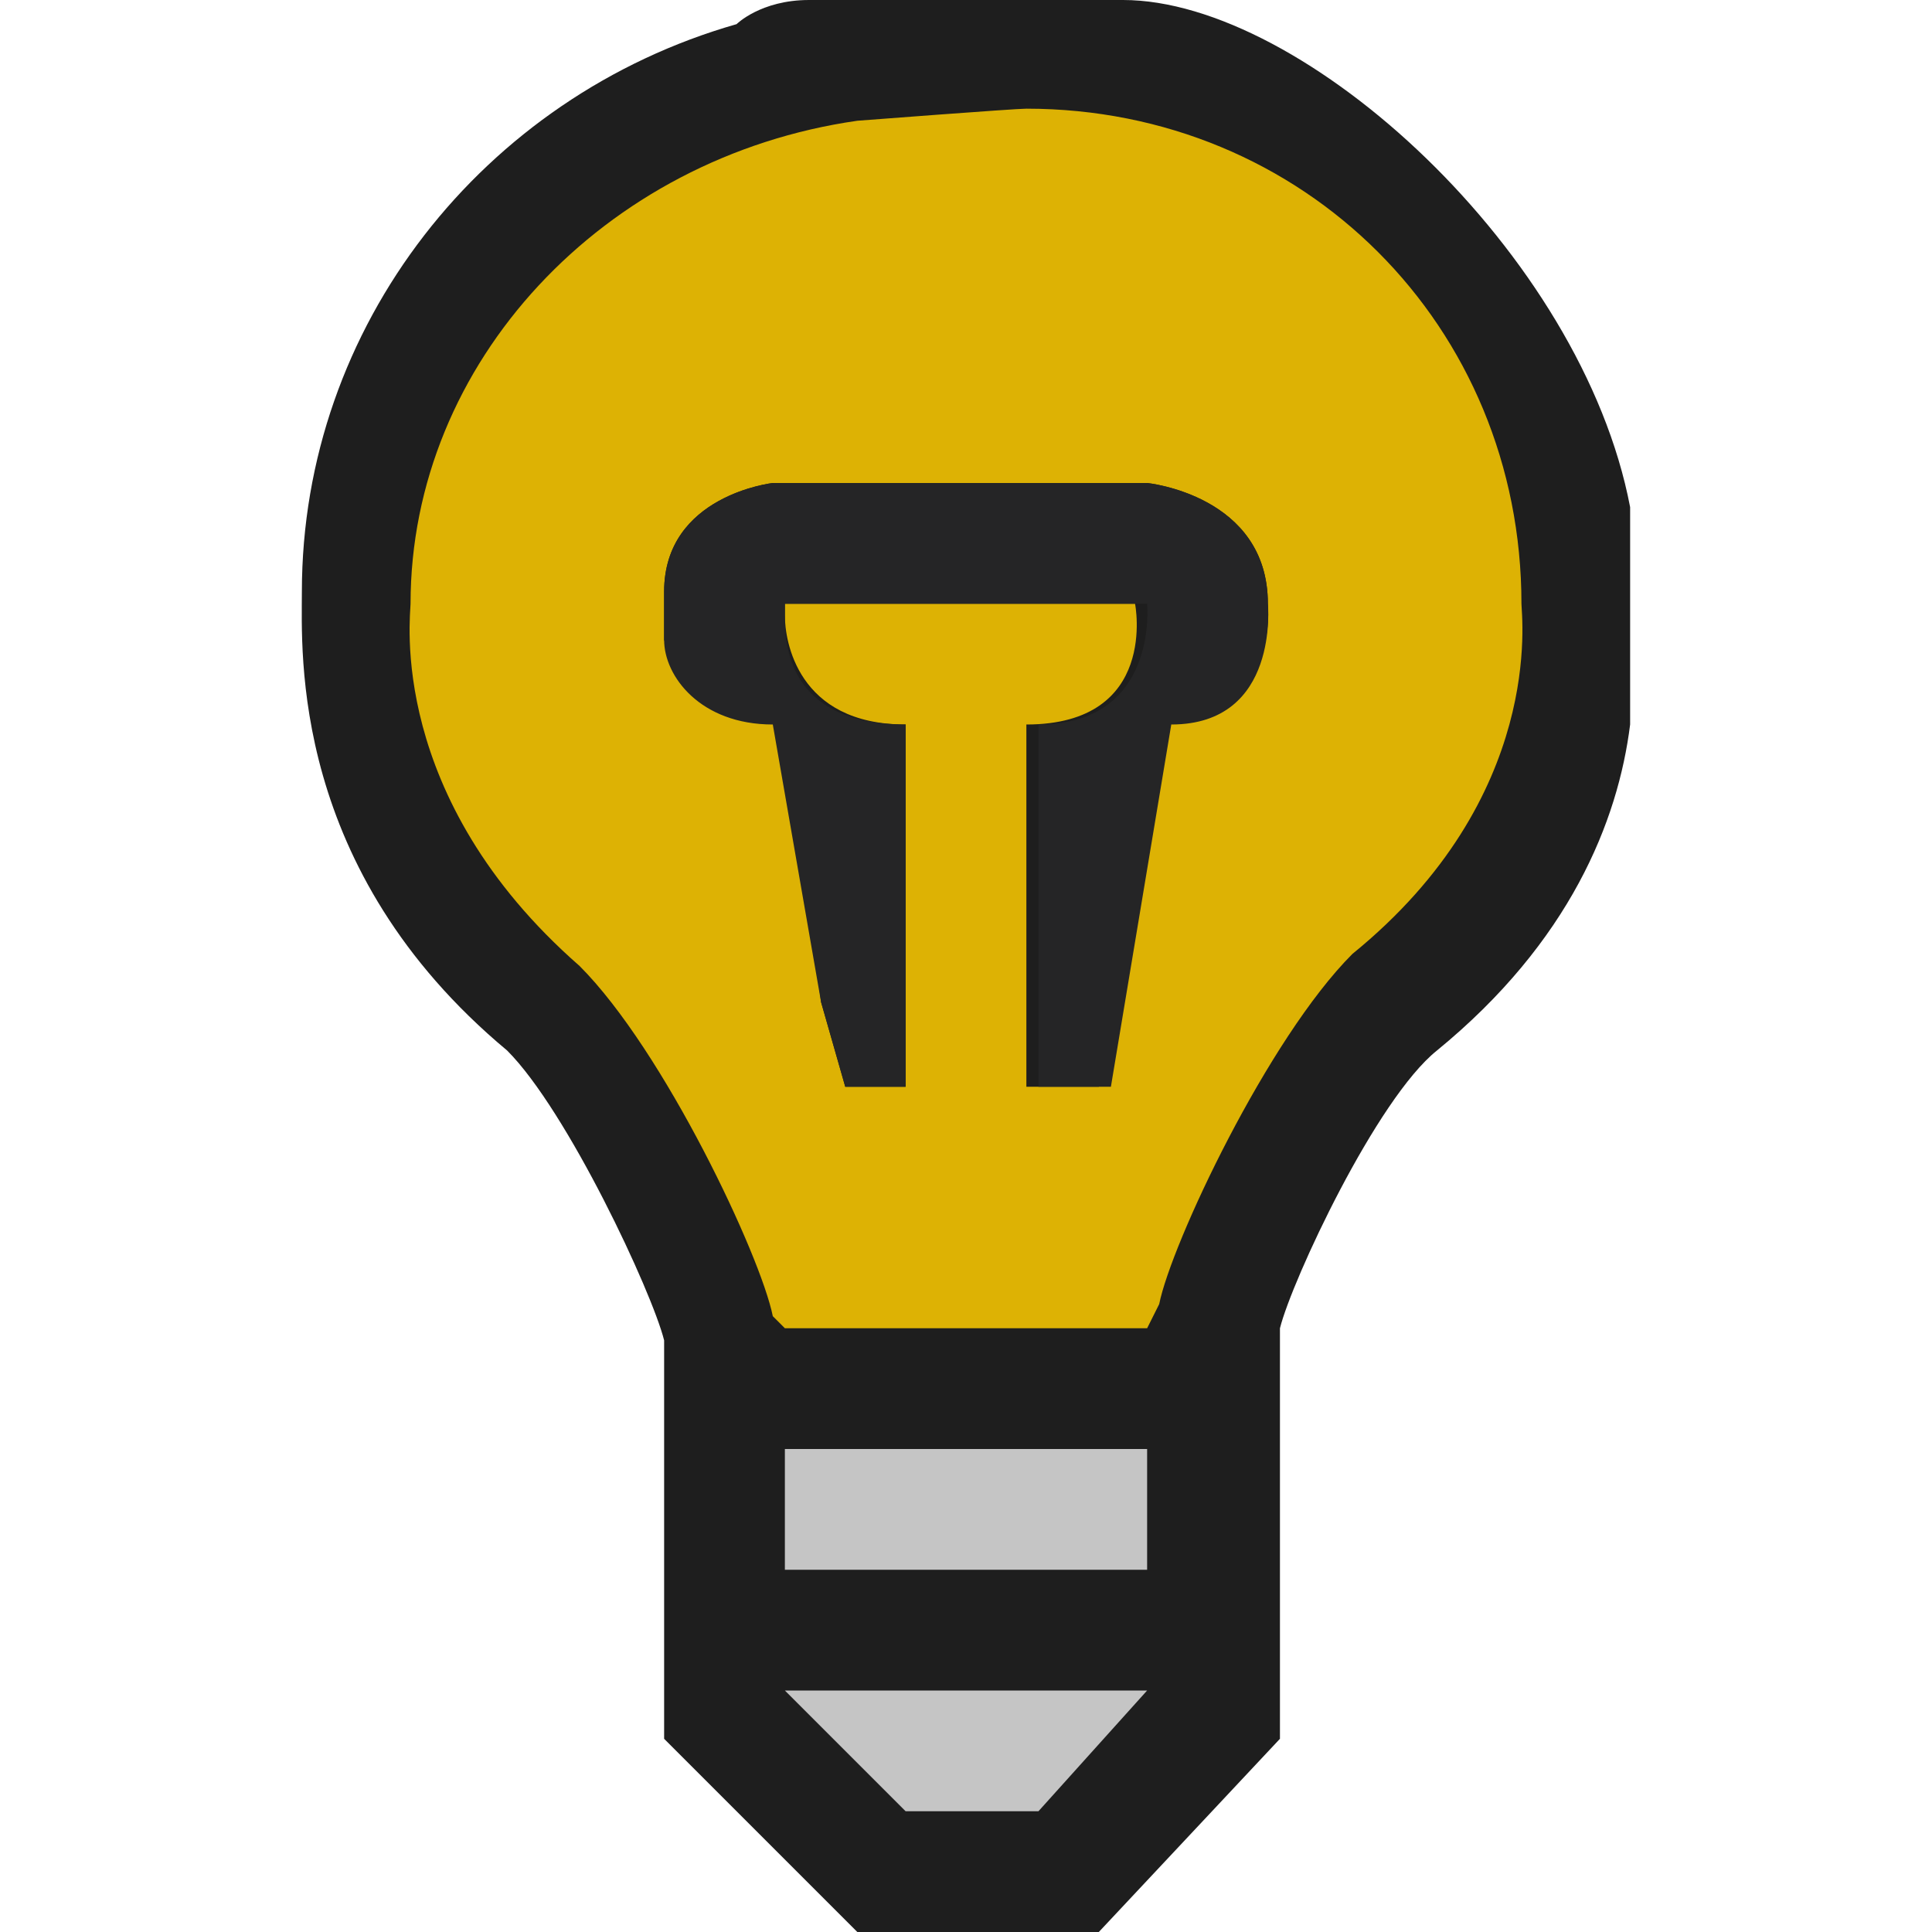
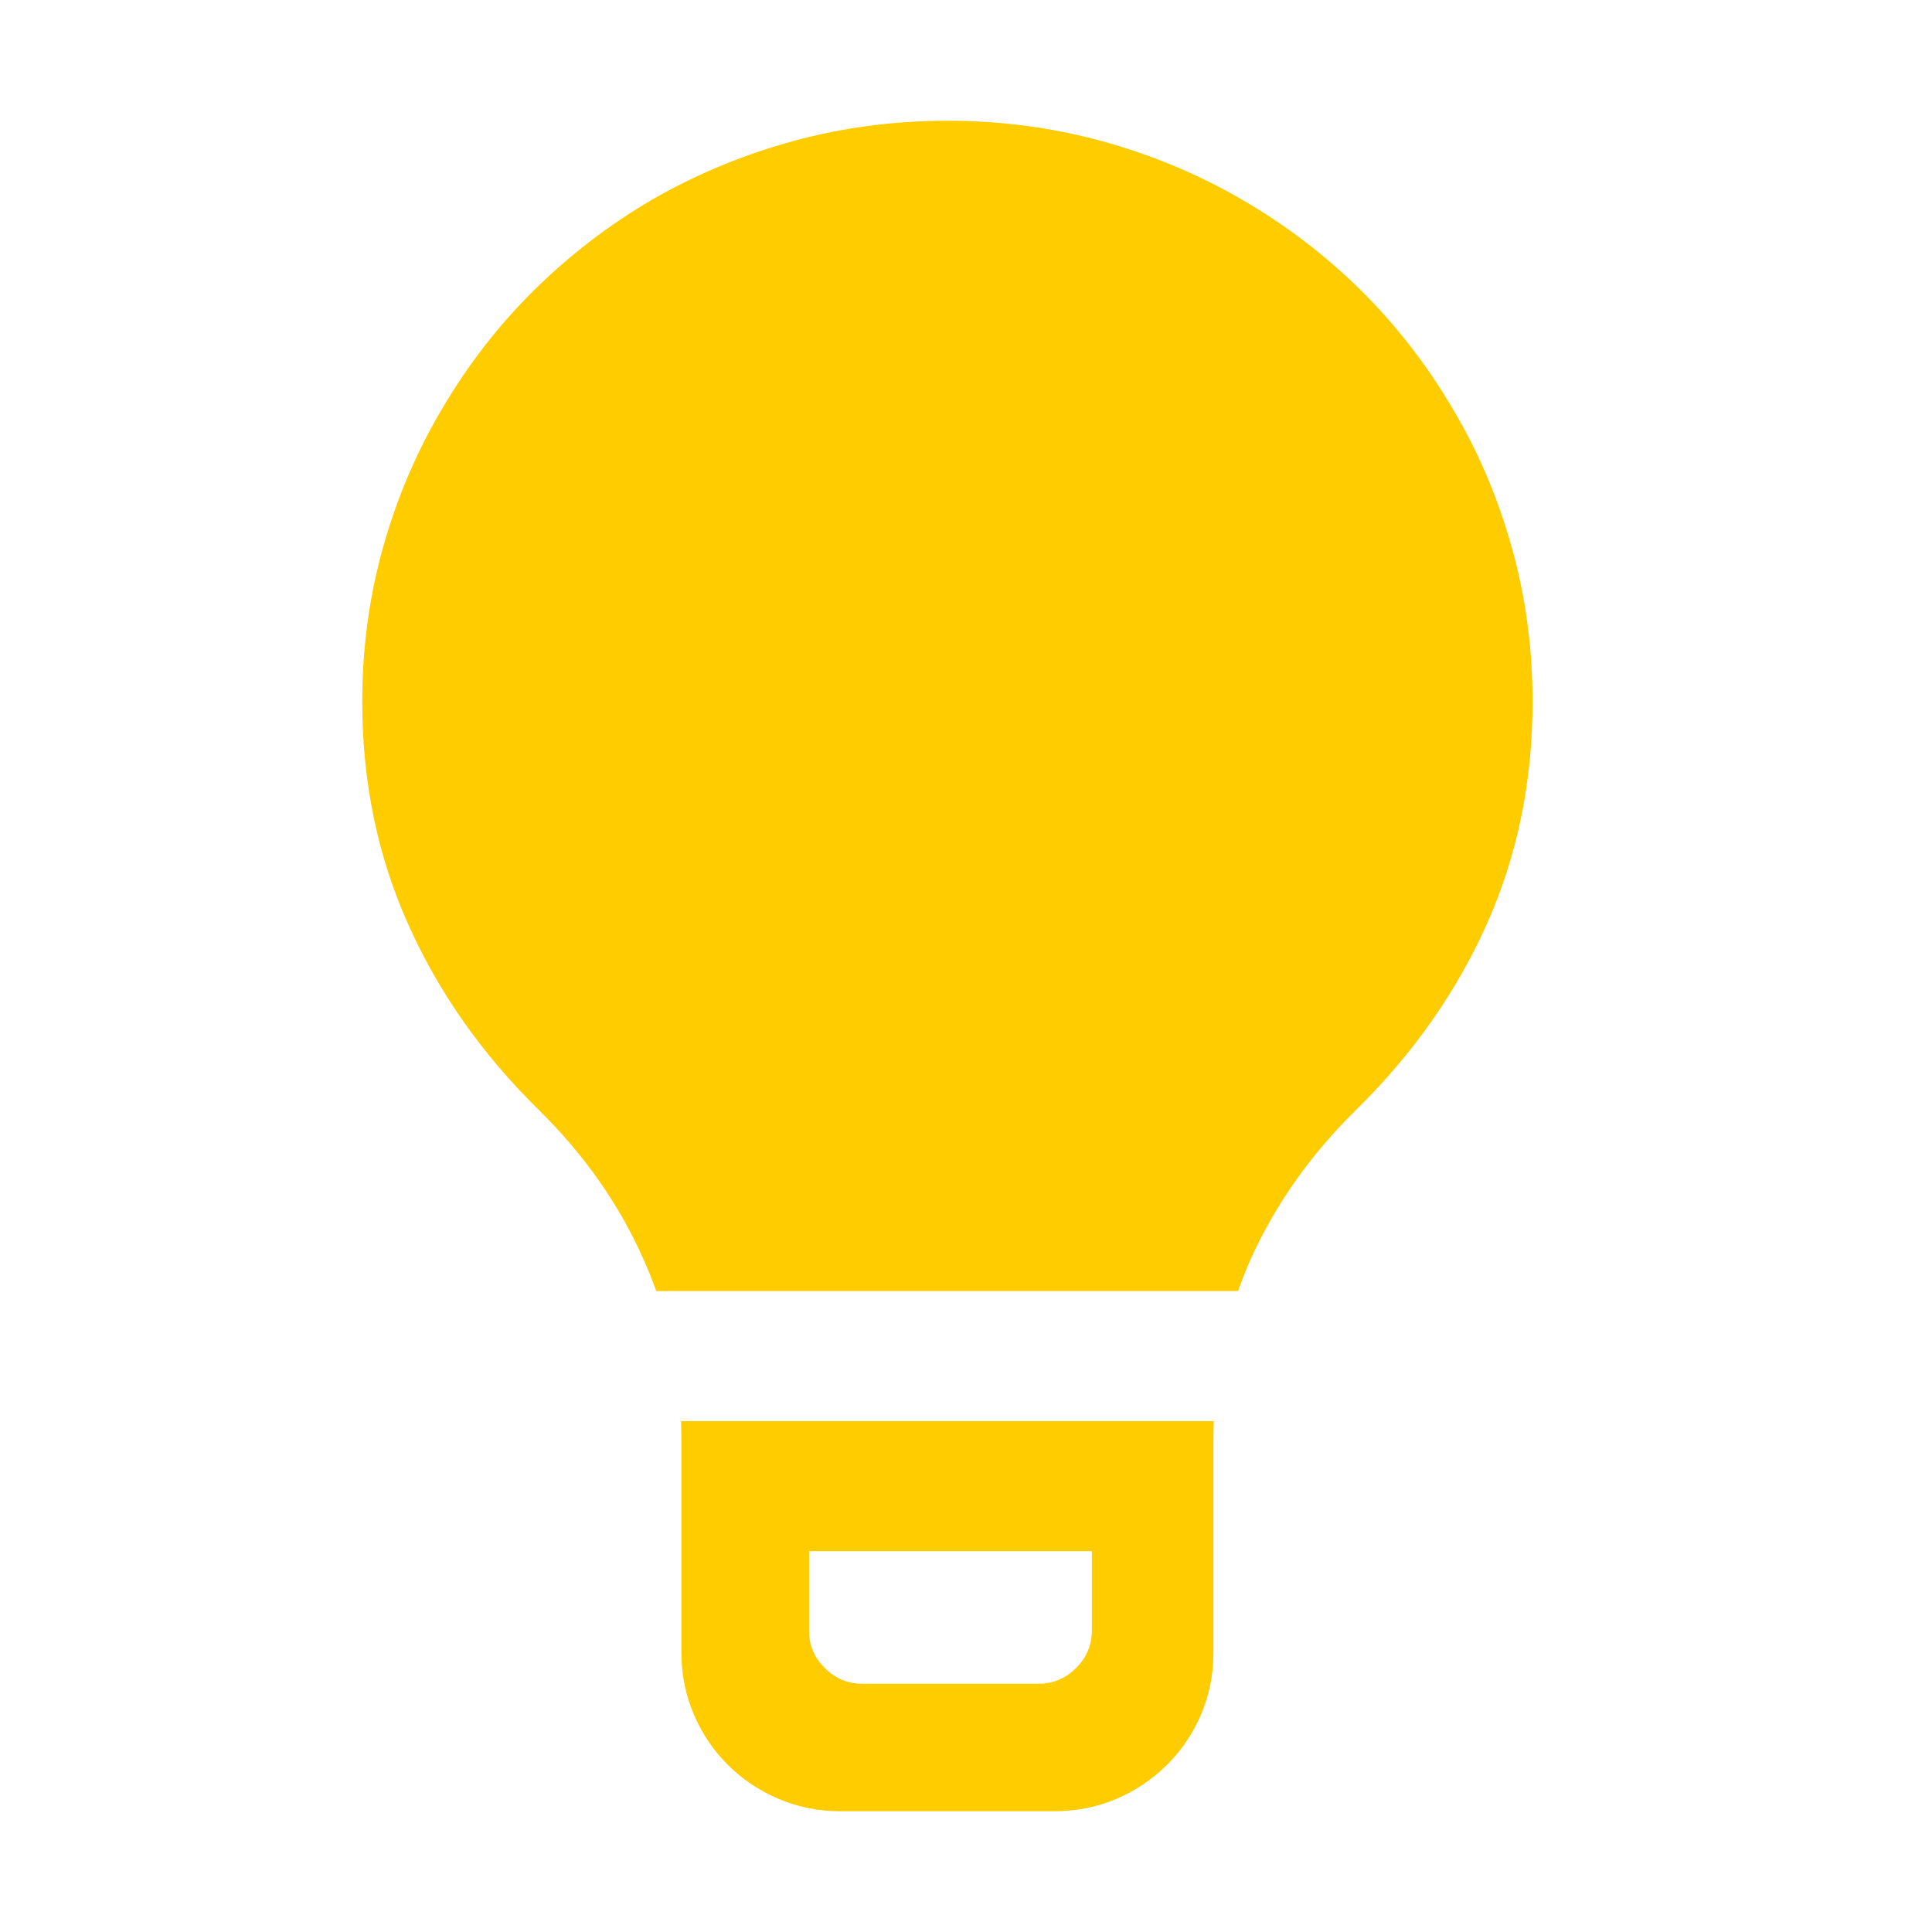
- <svg xmlns="http://www.w3.org/2000/svg" viewBox="0 0 16 16" enable-background="new 0 0 16 16" height="16" width="16">
-   <path fill="#1E1E1E" d="M13.5 4.2C13.1 2.1 10.8 0 9.3 0H6.7c-.4 0-.6.2-.6.2C4 .8 2.5 2.7 2.5 4.9c0 .5-.1 2.3 1.7 3.8.5.5 1.2 2 1.3 2.4v3.3L7.1 16h2l1.5-1.6V11c.1-.4.8-1.9 1.3-2.3 1.1-.9 1.5-1.9 1.6-2.7V4.2z" />
-   <g>
-     <g fill="#C5C5C5">
-       <path d="M6.5 12h3v1h-3zM7.5 15h1.1l.9-1h-3z" />
-     </g>
-     <path fill="#DDB204" d="M12.6 5c0-2.3-1.8-4.1-4.1-4.1-.1 0-1.4.1-1.4.1-2.1.3-3.7 2-3.7 4 0 .1-.2 1.6 1.4 3 .7.7 1.5 2.4 1.6 2.9l.1.1h3l.1-.2c.1-.5.9-2.2 1.6-2.9 1.6-1.3 1.4-2.8 1.4-2.9zm-3 1l-.5 3h-.6V6c1.1 0 .9-1 .9-1H6.5v.1c0 .2.1.9 1 .9v3H7l-.2-.7L6.5 6c-.7 0-.9-.4-1-.7v-.4c0-.8.9-.9.9-.9h3.1s1 .1 1 1c0 0 .1 1-.9 1z" />
-   </g>
-   <path fill="#252526" d="M10.5 5c0-.9-1-1-1-1H6.4s-.9.1-.9.9v.4c0 .3.3.7.9.7l.4 2.3.2.7h.5V6c-1 0-1-.7-1-.9V5h3s.1 1-.9 1v3h.6l.5-3c.9 0 .8-1 .8-1z" />
+ <svg xmlns="http://www.w3.org/2000/svg" width="16" height="16" viewBox="0 0 16 16" fill="none">
+   <path fill-rule="evenodd" clip-rule="evenodd" d="M9.133 1.171C8.72 1.057 8.291 1 7.846 1C7.401 1 6.972 1.057 6.559 1.171C6.146 1.285 5.758 1.447 5.396 1.656C5.038 1.866 4.712 2.117 4.418 2.408C4.124 2.7 3.872 3.026 3.661 3.386C3.45 3.741 3.287 4.124 3.172 4.534C3.057 4.944 3 5.37 3 5.812C3 6.473 3.126 7.086 3.379 7.651C3.631 8.216 3.991 8.729 4.459 9.189C4.84 9.563 5.132 9.98 5.334 10.44C5.371 10.523 5.404 10.607 5.435 10.692H10.253C10.283 10.607 10.316 10.523 10.352 10.44C10.558 9.98 10.852 9.563 11.233 9.189C11.701 8.729 12.061 8.216 12.314 7.651C12.566 7.086 12.692 6.473 12.692 5.812C12.692 5.37 12.635 4.944 12.52 4.534C12.405 4.124 12.243 3.741 12.031 3.386C11.82 3.026 11.568 2.7 11.274 2.408C10.98 2.117 10.652 1.866 10.29 1.656C9.932 1.447 9.546 1.285 9.133 1.171ZM10.052 11.769H5.64C5.642 11.825 5.643 11.881 5.643 11.938V13.688C5.643 13.87 5.678 14.041 5.747 14.2C5.815 14.36 5.91 14.499 6.029 14.617C6.148 14.736 6.288 14.829 6.449 14.898C6.609 14.966 6.781 15 6.965 15H8.727C8.911 15 9.083 14.966 9.244 14.898C9.404 14.829 9.544 14.736 9.663 14.617C9.783 14.499 9.877 14.36 9.946 14.2C10.014 14.041 10.049 13.87 10.049 13.688V11.938C10.049 11.881 10.05 11.825 10.052 11.769ZM8.911 13.814C8.824 13.901 8.721 13.944 8.601 13.944H7.14C7.021 13.944 6.918 13.901 6.831 13.814C6.743 13.728 6.7 13.625 6.7 13.507V12.846H9.042V13.507C9.042 13.625 8.998 13.728 8.911 13.814Z" fill="#FFCC00" />
</svg>
